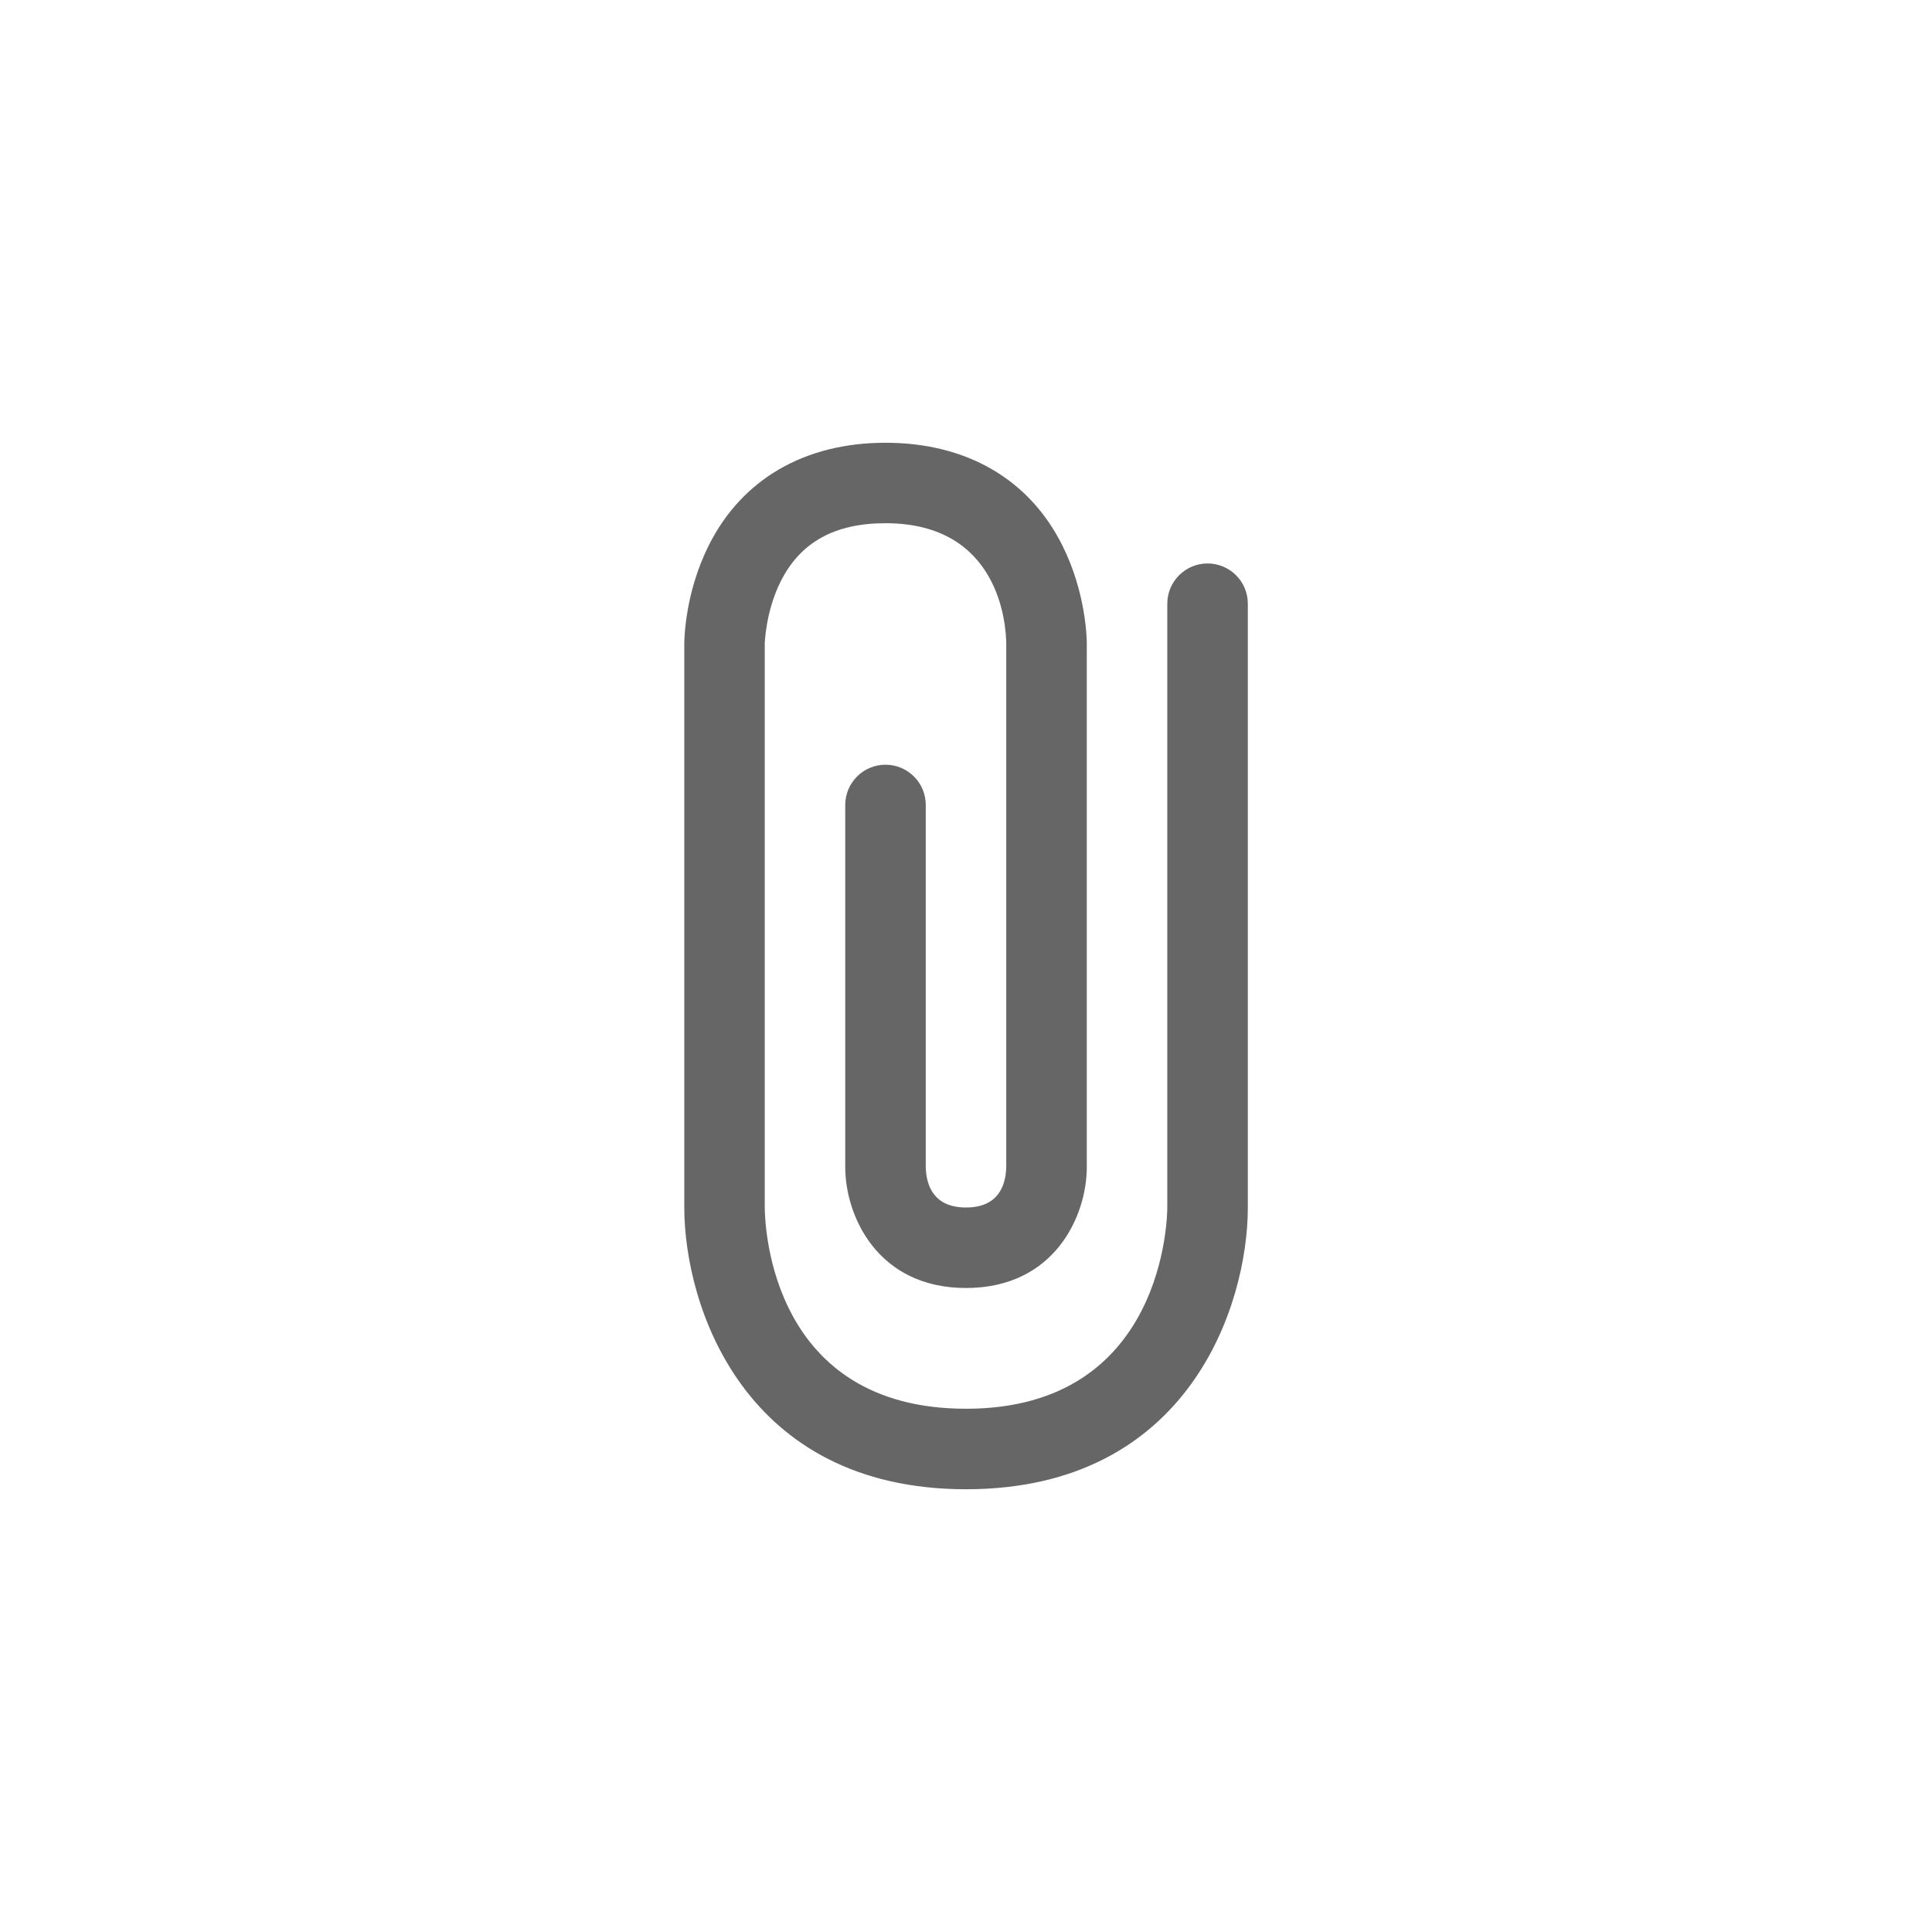
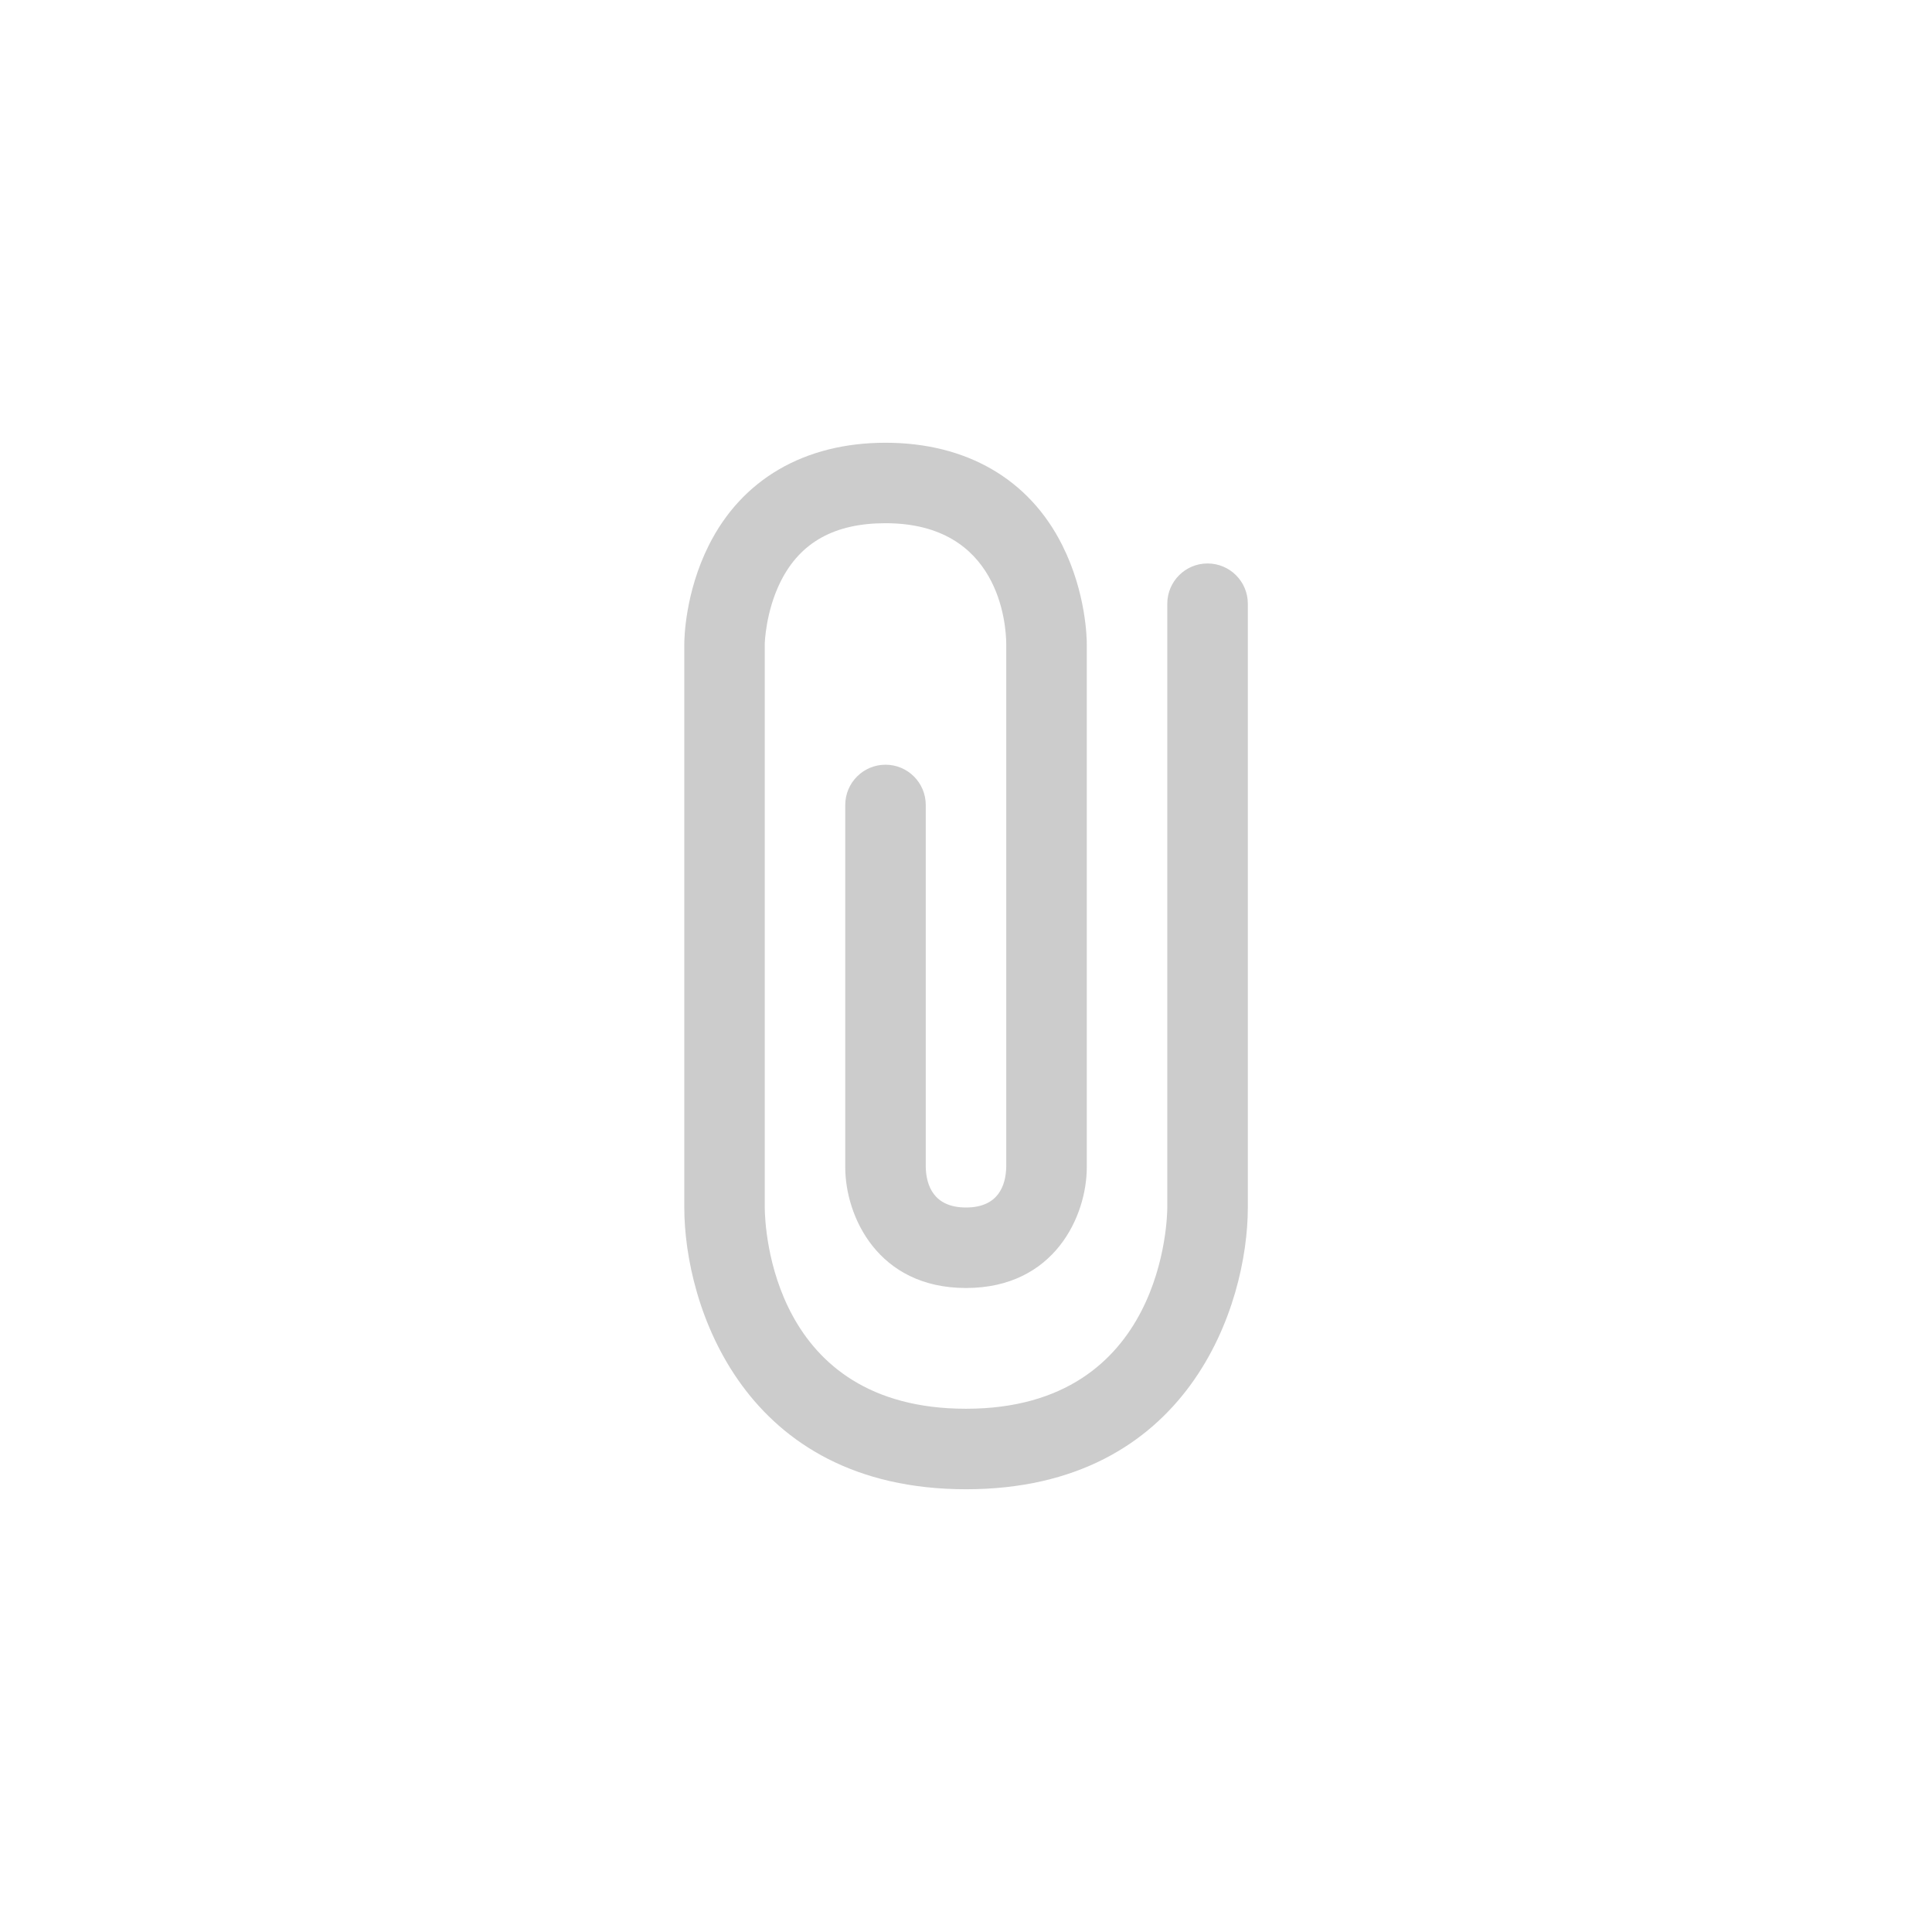
- <svg xmlns="http://www.w3.org/2000/svg" version="1.1" x="0px" y="0px" width="48px" height="48px" viewBox="0 0 48 48" enable-background="new 0 0 48 48" xml:space="preserve">
-   <g id="Layer_1">
-     <g display="none">
-       <path d="M31,15v15c0,2.42-1.463,7-7,7c-5.534,0-7-4.58-7-7V16c0-0.126,0.018-1.269,0.607-2.447C18.429,11.907,19.99,11,22,11    c2.012,0,3.575,0.906,4.395,2.552C26.982,14.729,27,15.872,27,16l0,0v13c0,1.207-0.797,3-3,3c-2.199,0-3-1.793-3-3v-9    c0-0.552,0.449-1,1-1c0.553,0,1,0.448,1,1v9c0.012,0.449,0.195,1,1,1c0.807,0,0.99-0.551,1-1.012V16c-0.004-0.496-0.176-3-3-3    c-1.266,0-2.117,0.474-2.605,1.448C19.017,15.203,19,15.993,19,16v14c0.004,0.508,0.178,5,5,5c4.946,0,5-4.797,5-5V15    c0-0.552,0.449-1,1-1C30.553,14,31,14.448,31,15L31,15z" />
-     </g>
-     <g>
-       <path fill="#666666" d="M31.002,14.999V30c0,2.42-1.463,7-7.001,7c-5.535,0-7-4.58-7-7V15.999c0-0.126,0.018-1.269,0.607-2.447    C18.43,11.906,19.991,11,22,11c2.012,0,3.574,0.906,4.394,2.552c0.59,1.177,0.607,2.319,0.607,2.447l0,0V29    c0,1.207-0.799,3-3.001,3c-2.199,0-3-1.793-3-3v-9.001c0-0.552,0.449-1,1-1c0.553,0,1,0.448,1,1V29c0.012,0.449,0.195,1,1,1    c0.807,0,0.99-0.551,1-1.012V15.999c-0.003-0.496-0.175-3-3-3c-1.266,0-2.117,0.474-2.605,1.448    C19.018,15.202,19,15.992,19,15.999V30c0.004,0.508,0.178,5,5,5c4.947,0,5.001-4.797,5.001-5V14.999c0-0.552,0.449-1,1-1    C30.555,13.999,31.002,14.447,31.002,14.999L31.002,14.999z" />
-     </g>
-     <rect fill="none" width="48" height="48" />
+ <svg xmlns="http://www.w3.org/2000/svg" version="1.1" id="Layer_1" x="0px" y="0px" width="48px" height="48px" viewBox="0 0 48 48" enable-background="new 0 0 48 48" xml:space="preserve">
+   <g display="none">
+     <path display="inline" d="M31,15v15c0,2.42-1.463,7-7,7c-5.534,0-7-4.58-7-7V16c0-0.126,0.018-1.269,0.607-2.447   C18.429,11.907,19.99,11,22,11c2.012,0,3.575,0.906,4.395,2.552C26.982,14.729,27,15.872,27,16l0,0v13c0,1.207-0.797,3-3,3   c-2.199,0-3-1.793-3-3v-9c0-0.552,0.449-1,1-1c0.553,0,1,0.448,1,1v9c0.012,0.449,0.195,1,1,1c0.807,0,0.99-0.551,1-1.012V16   c-0.004-0.496-0.176-3-3-3c-1.266,0-2.117,0.474-2.605,1.448C19.017,15.203,19,15.993,19,16v14c0.004,0.508,0.178,5,5,5   c4.945,0,5-4.797,5-5V15c0-0.552,0.449-1,1-1C30.553,14,31,14.448,31,15L31,15z" />
  </g>
+   <g>
+     <path fill="#CCCCCC" d="M31.002,14.999V30c0,2.42-1.463,7-7.001,7c-5.535,0-7-4.58-7-7V15.999c0-0.126,0.018-1.269,0.607-2.447   C18.43,11.906,19.991,11,22,11c2.012,0,3.574,0.906,4.395,2.552c0.59,1.177,0.606,2.319,0.606,2.447l0,0V29   c0,1.207-0.799,3-3.001,3c-2.199,0-3-1.793-3-3v-9.001c0-0.552,0.449-1,1-1c0.553,0,1,0.448,1,1V29c0.012,0.449,0.195,1,1,1   c0.807,0,0.99-0.551,1-1.012V15.999c-0.003-0.496-0.175-3-3-3c-1.266,0-2.117,0.474-2.605,1.448C19.018,15.202,19,15.992,19,15.999   V30c0.004,0.508,0.178,5,5,5c4.947,0,5.001-4.797,5.001-5V14.999c0-0.552,0.449-1,1-1C30.555,13.999,31.002,14.447,31.002,14.999   L31.002,14.999z" />
+   </g>
+   <rect fill="none" width="48" height="48" />
  <g id="Layer_2" display="none">
-     <path display="inline" fill="#666666" d="M32,13H16c-1.657,0-3,1.343-3,3v16c0,1.658,1.343,3,3,3h16c1.656,0,3-1.342,3-3V16   C35,14.343,33.656,13,32,13z M31.613,24.161C29.982,30.779,19.035,33.584,14,26.717c1.93,1.84,5.29,2.002,7.418-0.201   c-1.248,0.186-2.16-1.043-0.623-1.706c-1.381,0.152-2.148-0.583-2.461-1.208c0.32-0.337,0.68-0.494,1.369-0.543   c-1.51-0.355-2.069-1.096-2.241-1.993c0.421-0.1,0.946-0.185,1.229-0.146c-1.32-0.694-1.781-1.735-1.708-2.517   c2.364,0.879,3.872,1.584,5.129,2.26c0.447,0.239,0.952,0.671,1.516,1.219c0.721-1.902,1.607-3.865,3.128-4.839   c-0.023,0.224-0.141,0.427-0.297,0.597c0.432-0.392,0.992-0.663,1.562-0.741c-0.064,0.429-0.682,0.669-1.055,0.808   c0.285-0.086,1.779-0.753,1.945-0.374c0.189,0.432-1.033,0.635-1.242,0.707c-0.158,0.054-0.312,0.111-0.467,0.173   c1.896-0.187,3.711,1.38,4.238,3.322c0.039,0.144,0.076,0.295,0.113,0.461c0.691,0.258,1.951-0.014,2.357-0.265   c-0.293,0.695-1.055,1.206-2.18,1.3c0.541,0.223,1.562,0.351,2.266,0.23C33.553,23.736,32.834,24.169,31.613,24.161z" />
+     <path display="inline" fill="#666666" d="M32,13H16c-1.657,0-3,1.343-3,3v16c0,1.658,1.343,3,3,3h16c1.656,0,3-1.342,3-3V16   C35,14.343,33.656,13,32,13z M31.613,24.161C29.982,30.779,19.035,33.584,14,26.717c1.93,1.84,5.29,2.002,7.418-0.201   c-1.248,0.187-2.16-1.043-0.623-1.705c-1.381,0.151-2.148-0.583-2.461-1.208c0.32-0.337,0.68-0.494,1.369-0.543   c-1.51-0.355-2.069-1.096-2.241-1.993c0.421-0.1,0.946-0.185,1.229-0.146c-1.32-0.694-1.781-1.735-1.708-2.517   c2.364,0.879,3.872,1.584,5.129,2.26c0.447,0.239,0.952,0.671,1.516,1.219c0.721-1.902,1.606-3.865,3.128-4.839   c-0.023,0.224-0.141,0.427-0.297,0.597c0.432-0.392,0.992-0.663,1.562-0.741c-0.064,0.429-0.683,0.669-1.056,0.808   c0.285-0.086,1.779-0.753,1.945-0.374c0.188,0.432-1.033,0.635-1.242,0.707c-0.158,0.054-0.312,0.111-0.467,0.173   c1.896-0.187,3.711,1.38,4.237,3.322c0.039,0.144,0.076,0.295,0.113,0.461c0.691,0.258,1.951-0.014,2.357-0.265   c-0.293,0.695-1.055,1.206-2.18,1.3c0.541,0.223,1.562,0.351,2.266,0.229C33.553,23.736,32.834,24.169,31.613,24.161z" />
    <rect display="inline" fill="none" width="48" height="48" />
  </g>
  <g id="Layer_3" display="none">
    <g display="inline">
      <g>
-         <path fill-rule="evenodd" clip-rule="evenodd" fill="#666666" d="M16.883,25c-1.103,0-2,0.898-2,2c0,1.104,0.897,2,2,2     c1.103,0,2-0.896,2-2C18.883,25.898,17.986,25,16.883,25z" />
-         <path fill-rule="evenodd" clip-rule="evenodd" fill="#666666" d="M38.436,21.224l-3.105,1.553     c-0.094,0.048-0.178,0.13-0.25,0.224h-3.197v-1c0-0.55-0.449-1-1-1h-5.457l2.221-3h5.236c1.1,0,2-0.9,2-2s-0.9-2-2-2h-7     c-1.1,0-2,0.9-2,2c0,0.875,0.574,1.615,1.361,1.885L22.939,21h-9.228l-1.655-1.656l-3.829,3.828l2.656,2.656V30     c0,0.551,0.318,1.318,0.707,1.707l1.586,1.586C13.565,33.682,14.334,34,14.883,34h16c0.551,0,1-0.449,1-1v-1h3.197     c0.072,0.094,0.156,0.176,0.25,0.225l3.105,1.553c0.246,0.123,0.447-0.002,0.447-0.277v-12     C38.883,21.225,38.682,21.101,38.436,21.224z M16.883,30c-1.656,0-3-1.342-3-3c0-1.656,1.344-3,3-3c1.658,0,3,1.343,3,3     C19.883,28.658,18.541,30,16.883,30z" />
+         <path fill="#666666" d="M16.883,25c-1.103,0-2,0.898-2,2c0,1.104,0.897,2,2,2c1.103,0,2-0.896,2-2     C18.883,25.898,17.986,25,16.883,25z" />
+         <path fill="#666666" d="M38.436,21.224l-3.104,1.553c-0.095,0.048-0.179,0.13-0.25,0.224h-3.197v-1c0-0.55-0.448-1-1-1h-5.457     l2.222-3h5.235c1.101,0,2-0.9,2-2s-0.899-2-2-2h-7c-1.1,0-2,0.9-2,2c0,0.875,0.574,1.615,1.361,1.885L22.939,21h-9.228     l-1.655-1.656l-3.829,3.828l2.656,2.656V30c0,0.551,0.318,1.318,0.707,1.707l1.586,1.586C13.565,33.682,14.334,34,14.883,34h16     c0.551,0,1-0.449,1-1v-1h3.197c0.072,0.094,0.156,0.176,0.25,0.225l3.105,1.553c0.246,0.123,0.446-0.002,0.446-0.276v-12     C38.883,21.225,38.682,21.101,38.436,21.224z M16.883,30c-1.656,0-3-1.342-3-3c0-1.656,1.344-3,3-3c1.658,0,3,1.343,3,3     C19.883,28.658,18.541,30,16.883,30z" />
      </g>
-       <path fill-rule="evenodd" clip-rule="evenodd" fill="#666666" d="M11.325,18.442c0.277,0.276,0.277,0.724,0,1l-3,3    c-0.275,0.276-0.723,0.276-1,0l0,0c-0.275-0.276-0.275-0.724,0-1l3-3C10.602,18.166,11.049,18.166,11.325,18.442L11.325,18.442z" />
-       <path fill-rule="evenodd" clip-rule="evenodd" fill="#666666" d="M40.883,33.5c0,0.275-0.225,0.5-0.5,0.5l0,0    c-0.275,0-0.5-0.225-0.5-0.5v-12c0-0.275,0.225-0.5,0.5-0.5l0,0c0.275,0,0.5,0.225,0.5,0.5V33.5z" />
+       <path fill="#666666" d="M11.325,18.442c0.277,0.276,0.277,0.724,0,1l-3,3c-0.275,0.276-0.723,0.276-1,0l0,0    c-0.275-0.276-0.275-0.724,0-1l3-3C10.602,18.166,11.049,18.166,11.325,18.442L11.325,18.442z" />
+       <path fill="#666666" d="M40.883,33.5c0,0.275-0.225,0.5-0.5,0.5l0,0c-0.275,0-0.5-0.225-0.5-0.5v-12c0-0.275,0.225-0.5,0.5-0.5    l0,0c0.275,0,0.5,0.225,0.5,0.5V33.5z" />
    </g>
    <rect display="inline" fill="none" width="48" height="48" />
  </g>
  <g id="Layer_4" display="none">
    <g display="inline">
      <path fill="#666666" d="M35,24c0-1.656,1.342-3,3-3v-6H10v6c1.657,0,3,1.344,3,3c0,1.657-1.343,3-3,3v6h28v-6    C36.342,27,35,25.656,35,24z M34,29c0,1.104-0.896,2-2,2H16c-1.104,0-2-0.896-2-2V19c0-1.104,0.896-2,2-2h16c1.104,0,2,0.896,2,2    V29z" />
      <path fill="#666666" d="M32,18h-3v12h3c0.551,0,1-0.449,1-1V19C33,18.448,32.551,18,32,18z" />
-       <path fill="#666666" d="M16,18c-0.552,0-1,0.448-1,1v10c0,0.551,0.448,1,1,1h12V18H16z M24.539,28.568L21.5,26.387l-3.039,2.182    l1.07-3.655l-2.949-2.307l3.701-0.078l1.217-3.605l1.217,3.605l3.699,0.078l-2.949,2.307L24.539,28.568z" />
+       <path fill="#666666" d="M16,18c-0.552,0-1,0.448-1,1v10c0,0.551,0.448,1,1,1h12V18H16z M24.539,28.568L21.5,26.387l-3.039,2.182    l1.07-3.654l-2.949-2.307l3.701-0.078l1.217-3.605l1.217,3.605l3.699,0.078l-2.949,2.307L24.539,28.568z" />
    </g>
    <rect display="inline" fill="none" width="48" height="48" />
  </g>
  <g id="Layer_5" display="none">
    <g display="inline">
      <g>
-         <path fill="#666666" d="M23.895,28.859c-0.396,0-0.777-0.158-1.061-0.439l-3.766-3.767c-0.586-0.586-0.586-1.535,0-2.121     s1.535-0.586,2.121,0l2.479,2.476l6.422-9.546c0.463-0.688,1.395-0.869,2.082-0.407s0.869,1.395,0.408,2.082l-7.441,11.059     c-0.25,0.373-0.652,0.613-1.1,0.656C23.99,28.855,23.943,28.859,23.895,28.859L23.895,28.859z" />
+         <path fill="#666666" d="M23.895,28.859c-0.396,0-0.777-0.158-1.061-0.439l-3.766-3.768c-0.586-0.585-0.586-1.534,0-2.12     s1.535-0.586,2.121,0l2.479,2.476l6.422-9.546c0.463-0.688,1.395-0.869,2.082-0.407c0.688,0.462,0.869,1.395,0.408,2.082     l-7.441,11.06c-0.25,0.372-0.652,0.612-1.1,0.655C23.99,28.855,23.943,28.859,23.895,28.859L23.895,28.859z" />
      </g>
-       <path fill="#666666" d="M29.164,25.764v4.438c0,0.553-0.447,1-1,1h-10c-0.551,0-1-0.447-1-1v-10c0-0.552,0.448-1,1-1h6.963    l1.332-2h-8.295c-1.654,0-3,1.346-3,3v10c0,1.654,1.346,3,3,3h10c1.654,0,3-1.346,3-3v-7.438L29.164,25.764z" />
+       <path fill="#666666" d="M29.164,25.764v4.438c0,0.553-0.447,1-1,1h-10c-0.551,0-1-0.447-1-1v-10c0-0.552,0.448-1,1-1h6.963    l1.332-2h-8.295c-1.654,0-3,1.346-3,3v10c0,1.653,1.346,3,3,3h10c1.654,0,3-1.347,3-3v-7.438L29.164,25.764z" />
    </g>
    <rect display="inline" fill="none" width="48" height="48" />
  </g>
  <g id="Layer_6" display="none">
    <g display="inline">
-       <path fill="#666666" d="M35.08,22.152h-1.107c-0.508,0-1.047-0.396-1.197-0.882l-0.637-1.546    c-0.238-0.446-0.141-1.107,0.217-1.466l0.787-0.785c0.359-0.36,0.359-0.947,0-1.307l-1.309-1.306    c-0.357-0.358-0.945-0.358-1.305,0l-0.787,0.786c-0.357,0.358-1.02,0.456-1.467,0.216l-1.545-0.635    c-0.484-0.15-0.883-0.689-0.883-1.197v-1.108c0-0.507-0.416-0.924-0.923-0.924h-1.846c-0.508,0-0.924,0.417-0.924,0.924v1.108    c0,0.508-0.396,1.047-0.881,1.197l-1.545,0.635c-0.449,0.241-1.107,0.144-1.467-0.216l-0.788-0.786    c-0.359-0.358-0.945-0.358-1.305,0l-1.305,1.306c-0.361,0.358-0.361,0.946,0,1.306l0.783,0.786    c0.359,0.358,0.459,1.02,0.217,1.466l-0.635,1.547c-0.152,0.485-0.689,0.882-1.197,0.882l-1.109-0.001    c-0.508,0-0.924,0.416-0.924,0.924v1.846c0,0.508,0.416,0.924,0.924,0.924h1.109c0.508,0,1.045,0.398,1.195,0.883l0.637,1.545    c0.241,0.447,0.143,1.109-0.217,1.467l-0.785,0.785c-0.359,0.359-0.359,0.947,0,1.307l1.307,1.307    c0.359,0.359,0.945,0.359,1.305,0l0.788-0.785c0.357-0.359,1.018-0.457,1.463-0.215l1.549,0.637    c0.484,0.15,0.881,0.688,0.881,1.195v1.105c0,0.508,0.416,0.924,0.924,0.924h1.846c0.507,0,0.923-0.416,0.923-0.924v-1.105    c0-0.508,0.398-1.045,0.883-1.195l1.549-0.637c0.447-0.242,1.107-0.145,1.467,0.215l0.783,0.785c0.359,0.359,0.947,0.359,1.305,0    l1.309-1.307c0.359-0.359,0.359-0.947,0-1.307l-0.787-0.785c-0.357-0.357-0.455-1.02-0.217-1.467l0.637-1.545    c0.15-0.484,0.691-0.883,1.197-0.883h1.107c0.508,0,0.922-0.414,0.922-0.922v-1.848C36.002,22.568,35.588,22.152,35.08,22.152z     M28.621,23.998c0,2.549-2.068,4.615-4.617,4.615c-2.551,0-4.617-2.066-4.617-4.615s2.066-4.615,4.617-4.615    C26.553,19.383,28.621,21.449,28.621,23.998z" />
+       <path fill="#666666" d="M35.08,22.152h-1.107c-0.508,0-1.047-0.396-1.197-0.882l-0.637-1.546    c-0.238-0.446-0.141-1.107,0.217-1.466l0.787-0.785c0.359-0.36,0.359-0.947,0-1.307l-1.309-1.306    c-0.357-0.358-0.945-0.358-1.305,0l-0.787,0.786c-0.357,0.358-1.02,0.456-1.467,0.216l-1.545-0.635    c-0.484-0.15-0.883-0.689-0.883-1.197v-1.108c0-0.507-0.416-0.924-0.924-0.924h-1.846c-0.508,0-0.924,0.417-0.924,0.924v1.108    c0,0.508-0.396,1.047-0.881,1.197l-1.545,0.635c-0.449,0.241-1.107,0.144-1.467-0.216l-0.788-0.786    c-0.359-0.358-0.945-0.358-1.305,0l-1.305,1.306c-0.361,0.358-0.361,0.946,0,1.306l0.783,0.786    c0.359,0.358,0.459,1.02,0.217,1.466l-0.635,1.547c-0.152,0.485-0.689,0.882-1.197,0.882l-1.109-0.001    c-0.508,0-0.924,0.416-0.924,0.924v1.846c0,0.508,0.416,0.924,0.924,0.924h1.109c0.508,0,1.045,0.398,1.195,0.883l0.637,1.545    c0.241,0.447,0.143,1.109-0.217,1.468l-0.785,0.784c-0.359,0.359-0.359,0.947,0,1.308l1.307,1.308    c0.359,0.358,0.945,0.358,1.305,0l0.788-0.785c0.357-0.359,1.018-0.457,1.463-0.215l1.549,0.637    c0.484,0.149,0.881,0.688,0.881,1.195v1.104c0,0.508,0.416,0.924,0.924,0.924h1.846c0.508,0,0.924-0.416,0.924-0.924v-1.104    c0-0.509,0.397-1.046,0.883-1.195l1.549-0.637c0.447-0.242,1.106-0.146,1.467,0.215l0.783,0.785c0.359,0.358,0.947,0.358,1.305,0    l1.309-1.308c0.359-0.358,0.359-0.947,0-1.308l-0.787-0.784c-0.356-0.357-0.455-1.021-0.217-1.468l0.637-1.545    c0.15-0.483,0.691-0.883,1.197-0.883h1.107c0.508,0,0.922-0.414,0.922-0.922v-1.848C36.002,22.568,35.588,22.152,35.08,22.152z     M28.621,23.998c0,2.549-2.068,4.615-4.617,4.615c-2.551,0-4.617-2.066-4.617-4.615s2.066-4.615,4.617-4.615    C26.553,19.383,28.621,21.449,28.621,23.998z" />
    </g>
    <rect display="inline" fill="none" width="48" height="48" />
  </g>
  <g id="Layer_7" display="none">
    <g display="inline">
-       <path fill="#666666" d="M34.001,18h-8.514l3.359-4.03c0.053,0.009,0.1,0.03,0.154,0.03c0.553,0,1-0.447,1-1c0-0.551-0.447-1-1-1    c-0.551,0-1,0.448-1,1c0,0.12,0.029,0.232,0.07,0.339L24.185,18h-0.365l-3.885-4.661c0.037-0.106,0.066-0.219,0.066-0.339    c0-0.551-0.447-1-1-1C18.45,12,18,12.449,18,13c0,0.553,0.45,1,1.001,1c0.057,0,0.104-0.021,0.156-0.03L22.517,18H14    c-1.103,0-2,0.896-2,2v14c0,1.104,0.897,2,2,2h20.001c1.105,0,2-0.896,2-2V20C36.001,18.896,35.106,18,34.001,18z M30.001,32    c0,1.104-0.895,2-2,2H16c-1.103,0-2-0.896-2-2V22c0-1.104,0.897-2,2-2h12.001c1.105,0,2,0.896,2,2V32z M33.001,29    c-1.104,0-2-0.896-2-2c0-1.104,0.896-2,2-2c1.105,0,2,0.896,2,2C35.001,28.104,34.106,29,33.001,29z M33.001,24.001    c-1.104,0-2-0.896-2-2c0-1.105,0.896-2,2-2c1.105,0,2,0.895,2,2C35.001,23.104,34.106,24.001,33.001,24.001z" />
+       <path fill="#666666" d="M34.001,18h-8.515l3.359-4.03C28.898,13.979,28.945,14,29,14c0.553,0,1-0.447,1-1c0-0.551-0.447-1-1-1    c-0.551,0-1,0.448-1,1c0,0.12,0.029,0.232,0.07,0.339L24.185,18H23.82l-3.885-4.661c0.037-0.106,0.066-0.219,0.066-0.339    c0-0.551-0.447-1-1-1C18.45,12,18,12.449,18,13c0,0.553,0.45,1,1.001,1c0.057,0,0.104-0.021,0.156-0.03l3.36,4.03H14    c-1.103,0-2,0.896-2,2v14c0,1.104,0.897,2,2,2h20.001c1.104,0,2-0.896,2-2V20C36.001,18.896,35.105,18,34.001,18z M30.001,32    c0,1.104-0.896,2-2,2H16c-1.103,0-2-0.896-2-2V22c0-1.104,0.897-2,2-2h12.001c1.104,0,2,0.896,2,2V32z M33.001,29    c-1.104,0-2-0.896-2-2s0.896-2,2-2s2,0.896,2,2S34.105,29,33.001,29z M33.001,24.001c-1.104,0-2-0.896-2-2c0-1.105,0.896-2,2-2    s2,0.895,2,2C35.001,23.104,34.105,24.001,33.001,24.001z" />
    </g>
    <rect display="inline" fill="none" width="48" height="48" />
  </g>
  <g id="Layer_8" display="none">
    <g display="inline">
-       <path fill="#666666" d="M33.999,11H14c-1.104,0-2,0.896-2,2v18c0,1.104,0.896,2,2,2h5.999l4,4l4-4h6c1.105,0,2-0.896,2-2V13    C35.999,11.895,35.104,11,33.999,11z M23.792,14c2.008,0,3.635,1.627,3.635,3.637c0,2.008-1.627,3.637-3.635,3.637    c-2.01,0-3.637-1.629-3.637-3.637C20.155,15.626,21.782,14,23.792,14z M28.856,30H18.726c0,0-1.479-7.274,5.066-7.274    C30.337,22.726,28.856,30,28.856,30z" />
+       <path fill="#666666" d="M33.999,11H14c-1.104,0-2,0.896-2,2v18c0,1.104,0.896,2,2,2h5.999l4,4l4-4h6c1.104,0,2-0.896,2-2V13    C35.999,11.895,35.104,11,33.999,11z M23.792,14c2.008,0,3.635,1.627,3.635,3.637c0,2.008-1.627,3.637-3.635,3.637    c-2.01,0-3.637-1.629-3.637-3.637C20.155,15.626,21.782,14,23.792,14z M28.855,30H18.726c0,0-1.479-7.274,5.066-7.274    S28.855,30,28.855,30z" />
    </g>
    <rect display="inline" fill="none" width="48" height="48" />
  </g>
  <g id="Layer_9" display="none">
    <rect display="inline" fill="none" width="48" height="48" />
  </g>
</svg>
